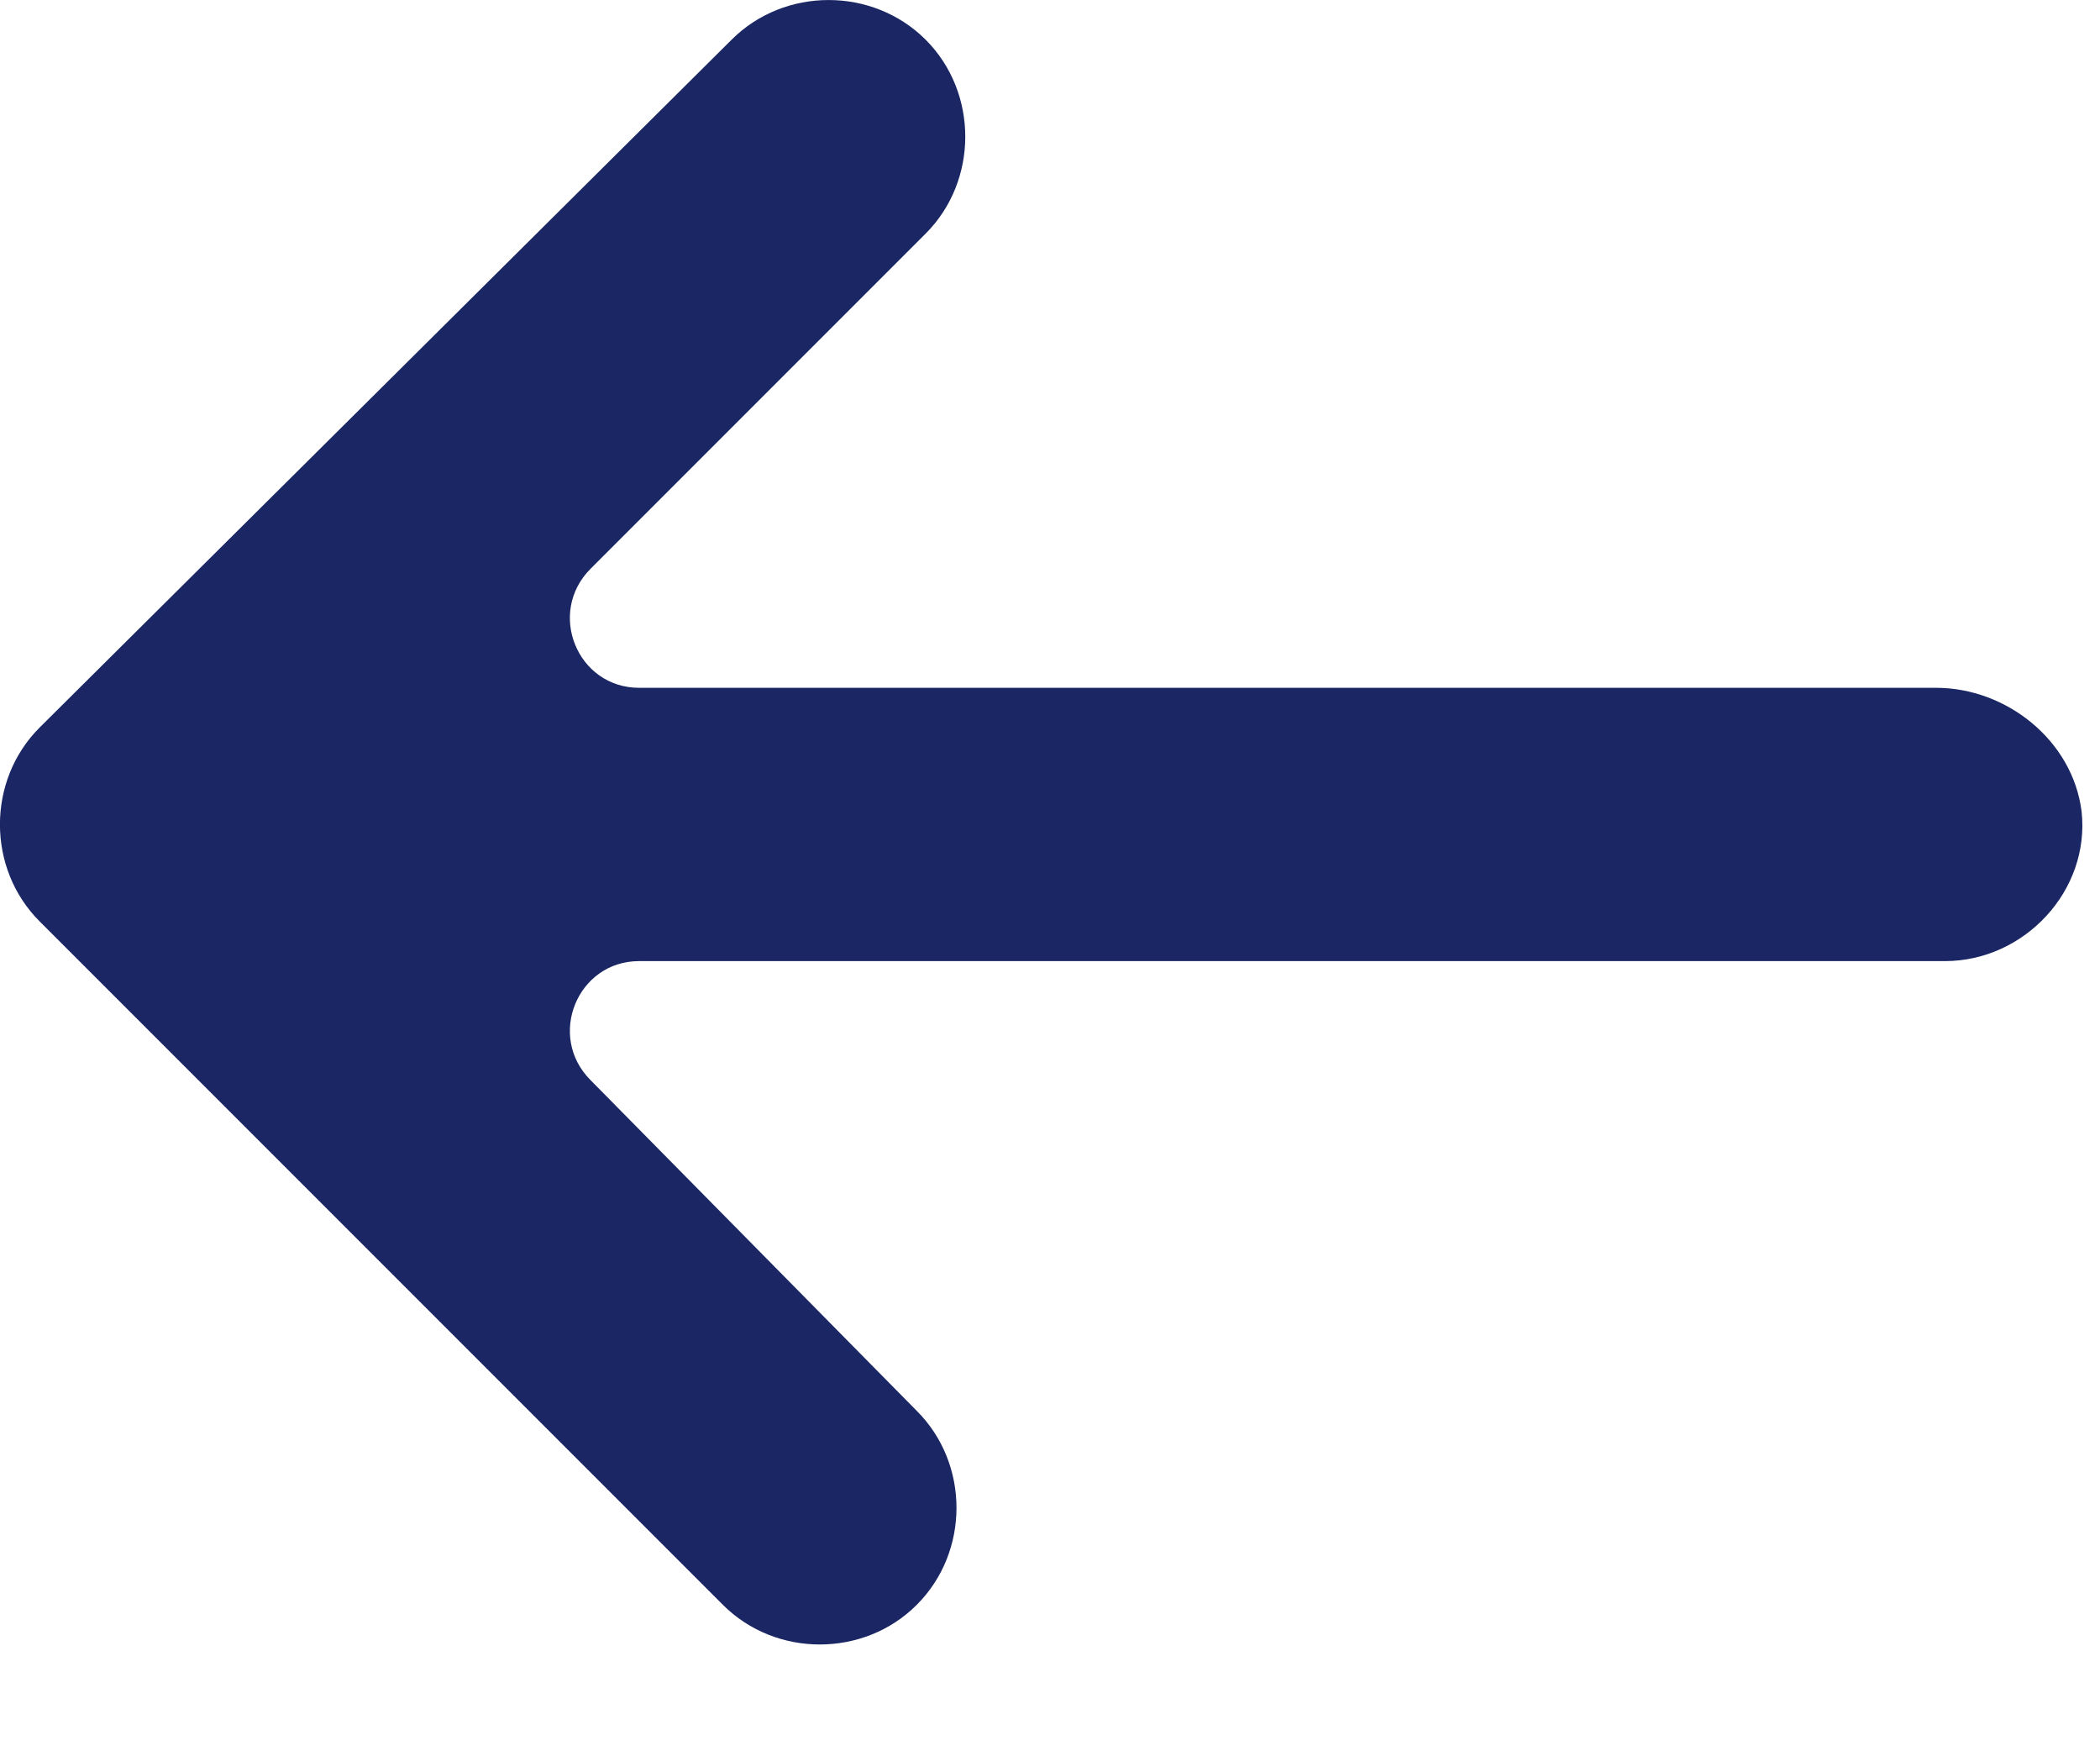
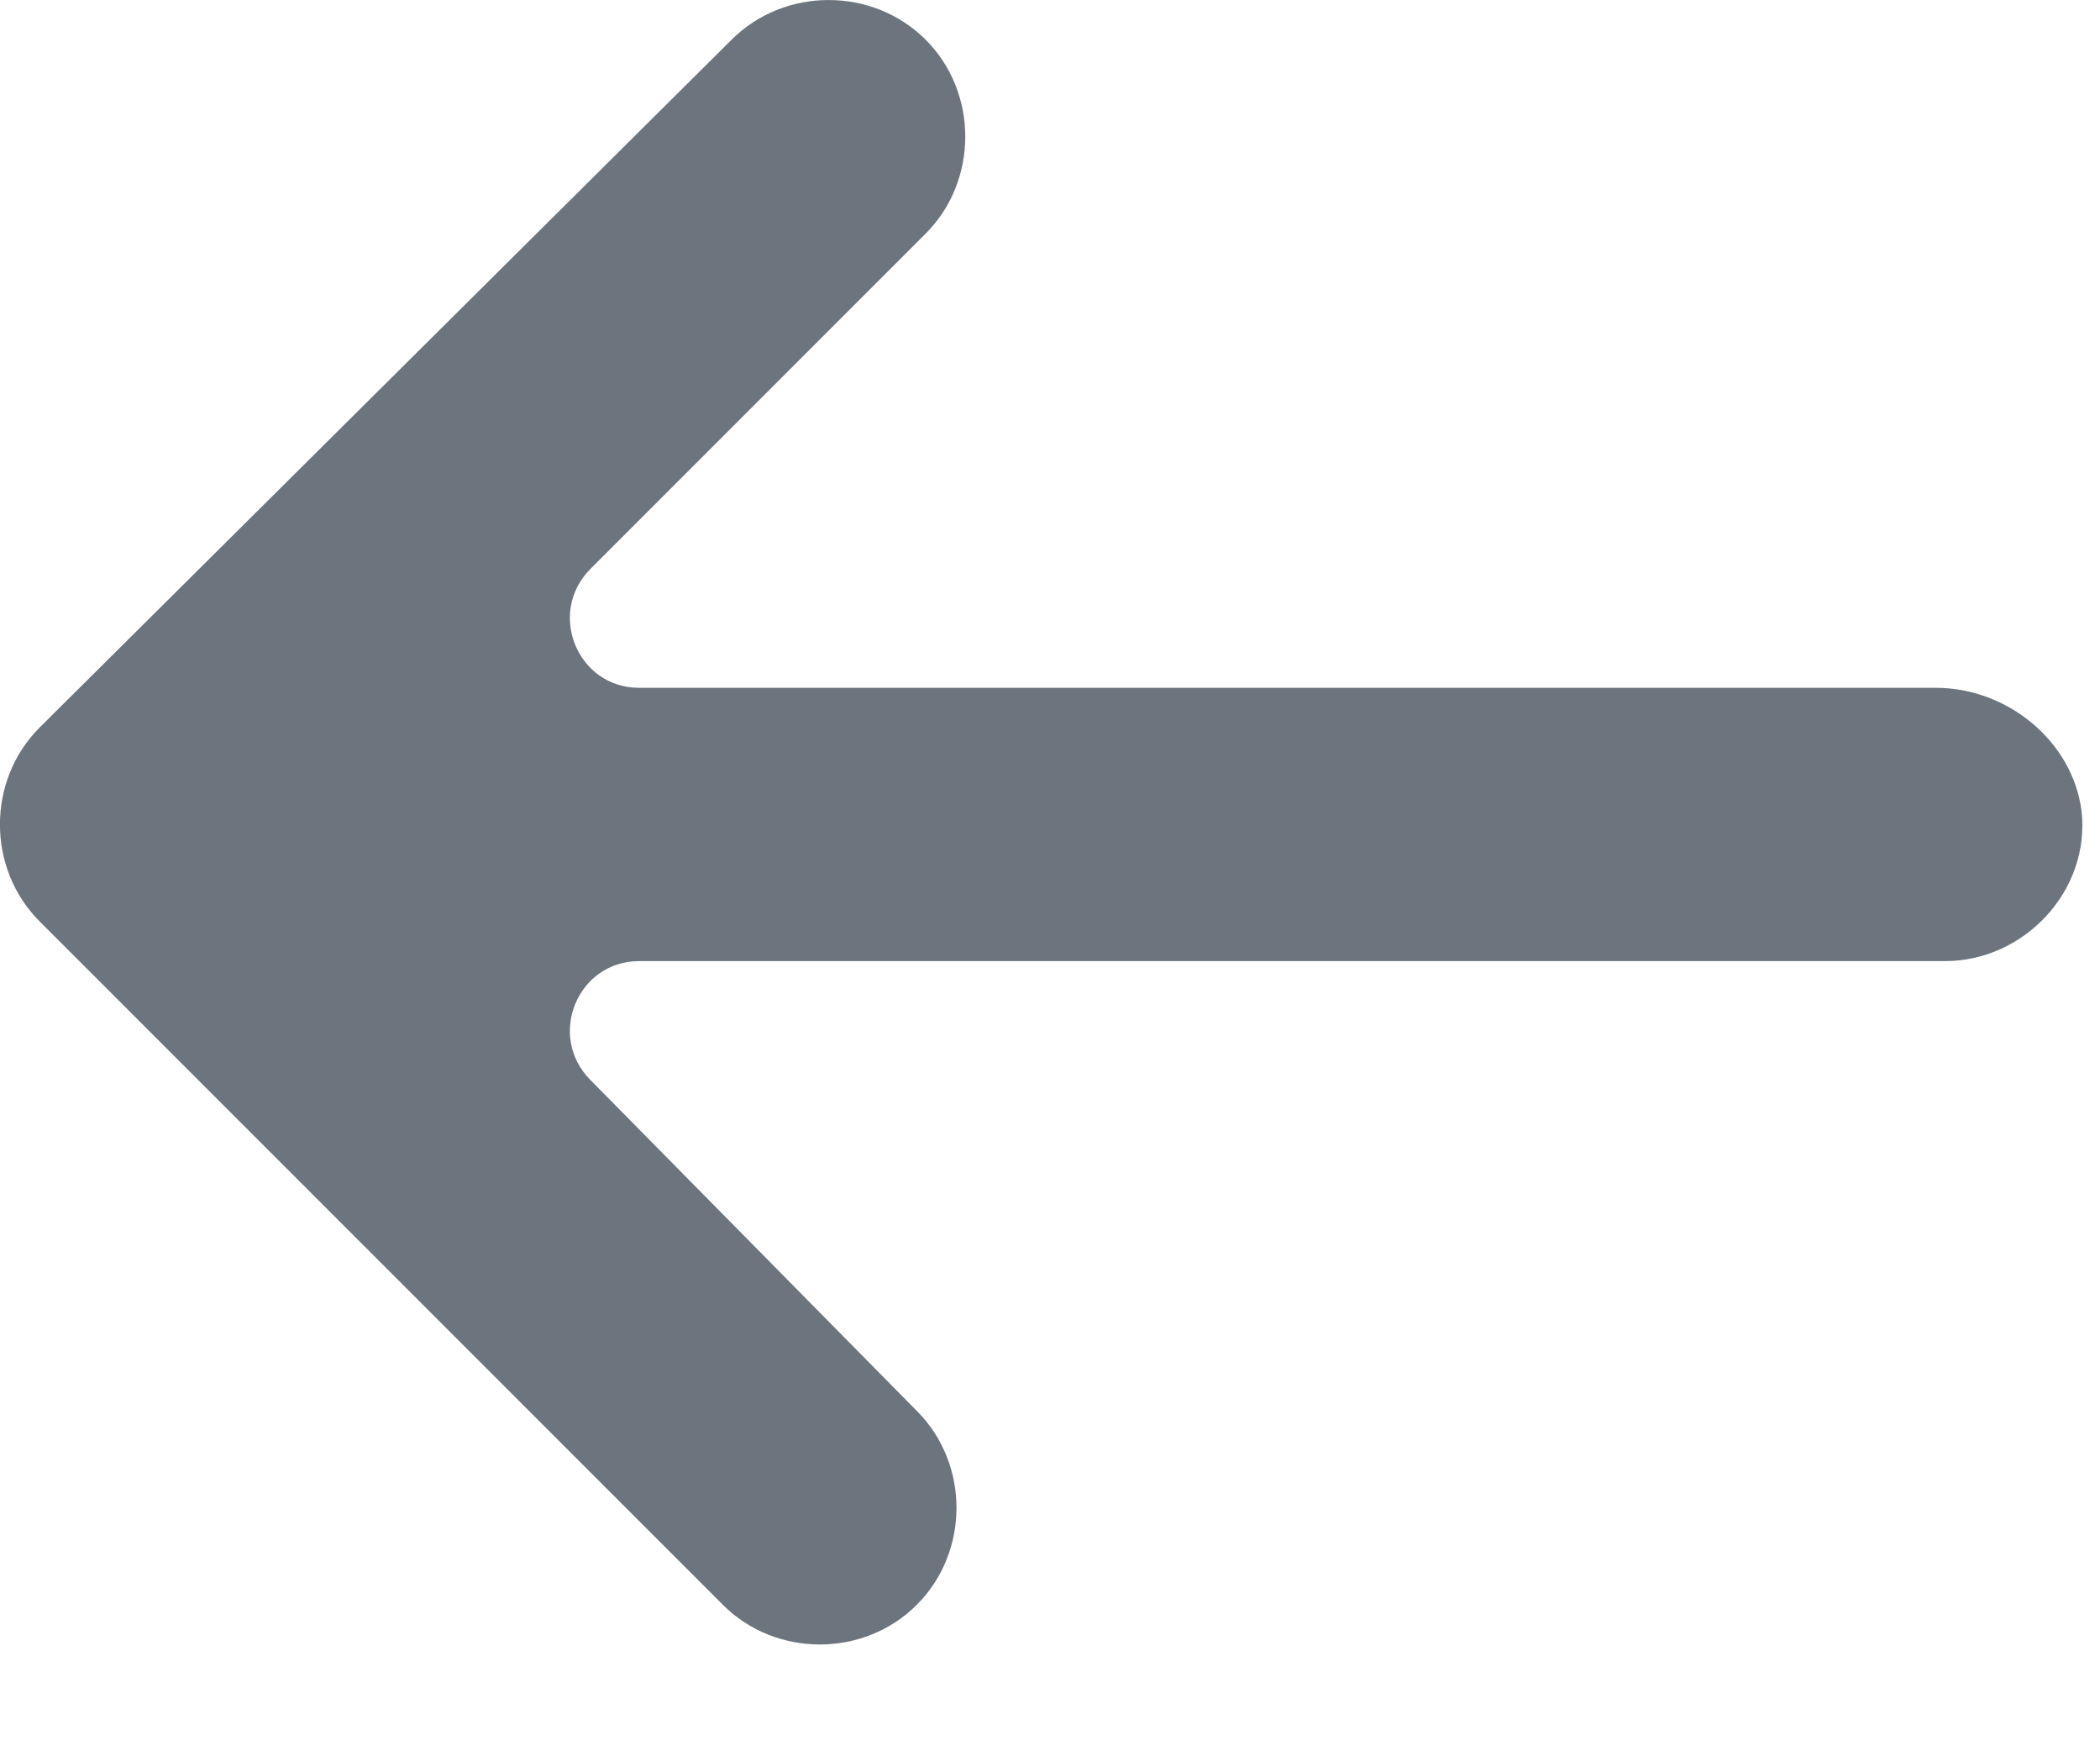
<svg xmlns="http://www.w3.org/2000/svg" width="18" height="15" viewBox="0 0 18 15" fill="none">
-   <path d="M16.595 5.894H5.478C4.949 5.894 4.685 5.252 5.062 4.874L7.934 2.002C8.387 1.549 8.387 0.793 7.934 0.34C7.48 -0.113 6.725 -0.113 6.271 0.34L0.34 6.234C-0.114 6.687 -0.114 7.443 0.34 7.896L6.196 13.752C6.423 13.979 6.725 14.092 7.027 14.092C7.329 14.092 7.632 13.979 7.858 13.752C8.312 13.299 8.312 12.543 7.858 12.09L5.062 9.256C4.685 8.879 4.949 8.236 5.478 8.236H16.671C17.351 8.236 17.918 7.632 17.842 6.952C17.766 6.347 17.2 5.894 16.595 5.894Z" fill="#1B2764" />
+   <path d="M16.595 5.894H5.478C4.949 5.894 4.685 5.252 5.062 4.874L7.934 2.002C8.387 1.549 8.387 0.793 7.934 0.34C7.48 -0.113 6.725 -0.113 6.271 0.34L0.34 6.234C-0.114 6.687 -0.114 7.443 0.34 7.896L6.196 13.752C6.423 13.979 6.725 14.092 7.027 14.092C7.329 14.092 7.632 13.979 7.858 13.752C8.312 13.299 8.312 12.543 7.858 12.09L5.062 9.256C4.685 8.879 4.949 8.236 5.478 8.236H16.671C17.351 8.236 17.918 7.632 17.842 6.952C17.766 6.347 17.2 5.894 16.595 5.894Z" fill="#6c757d" />
</svg>
